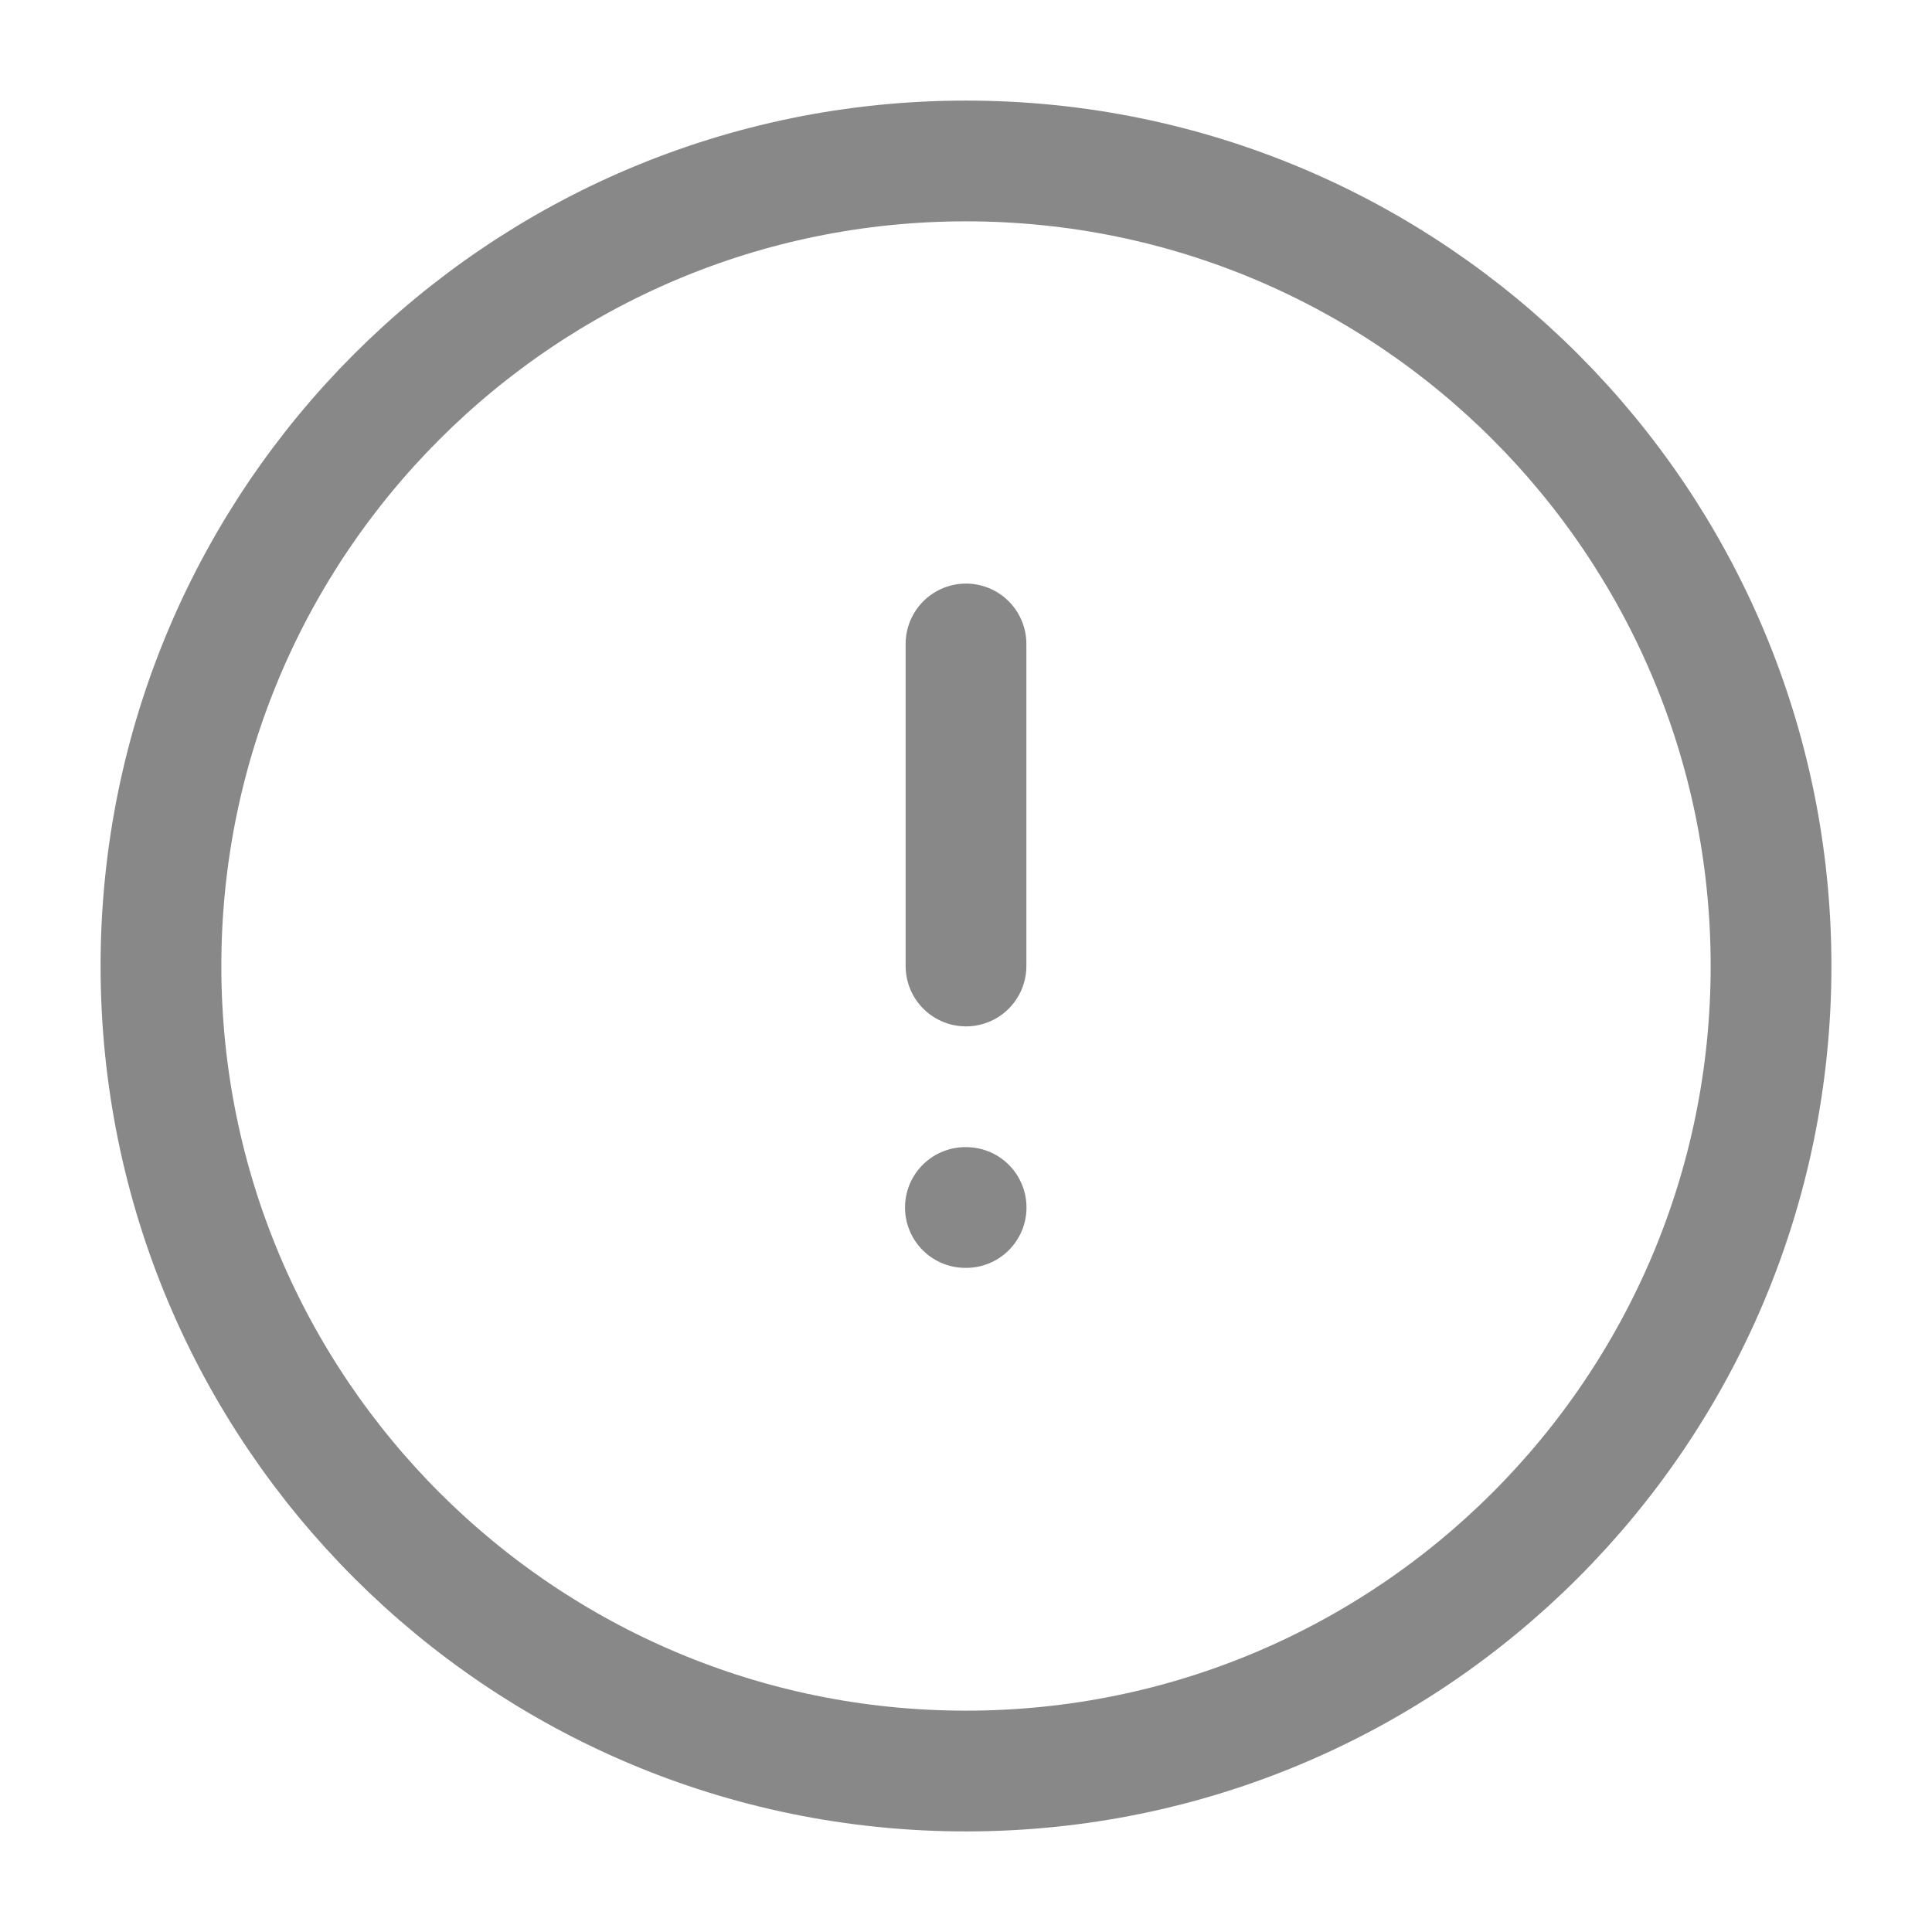
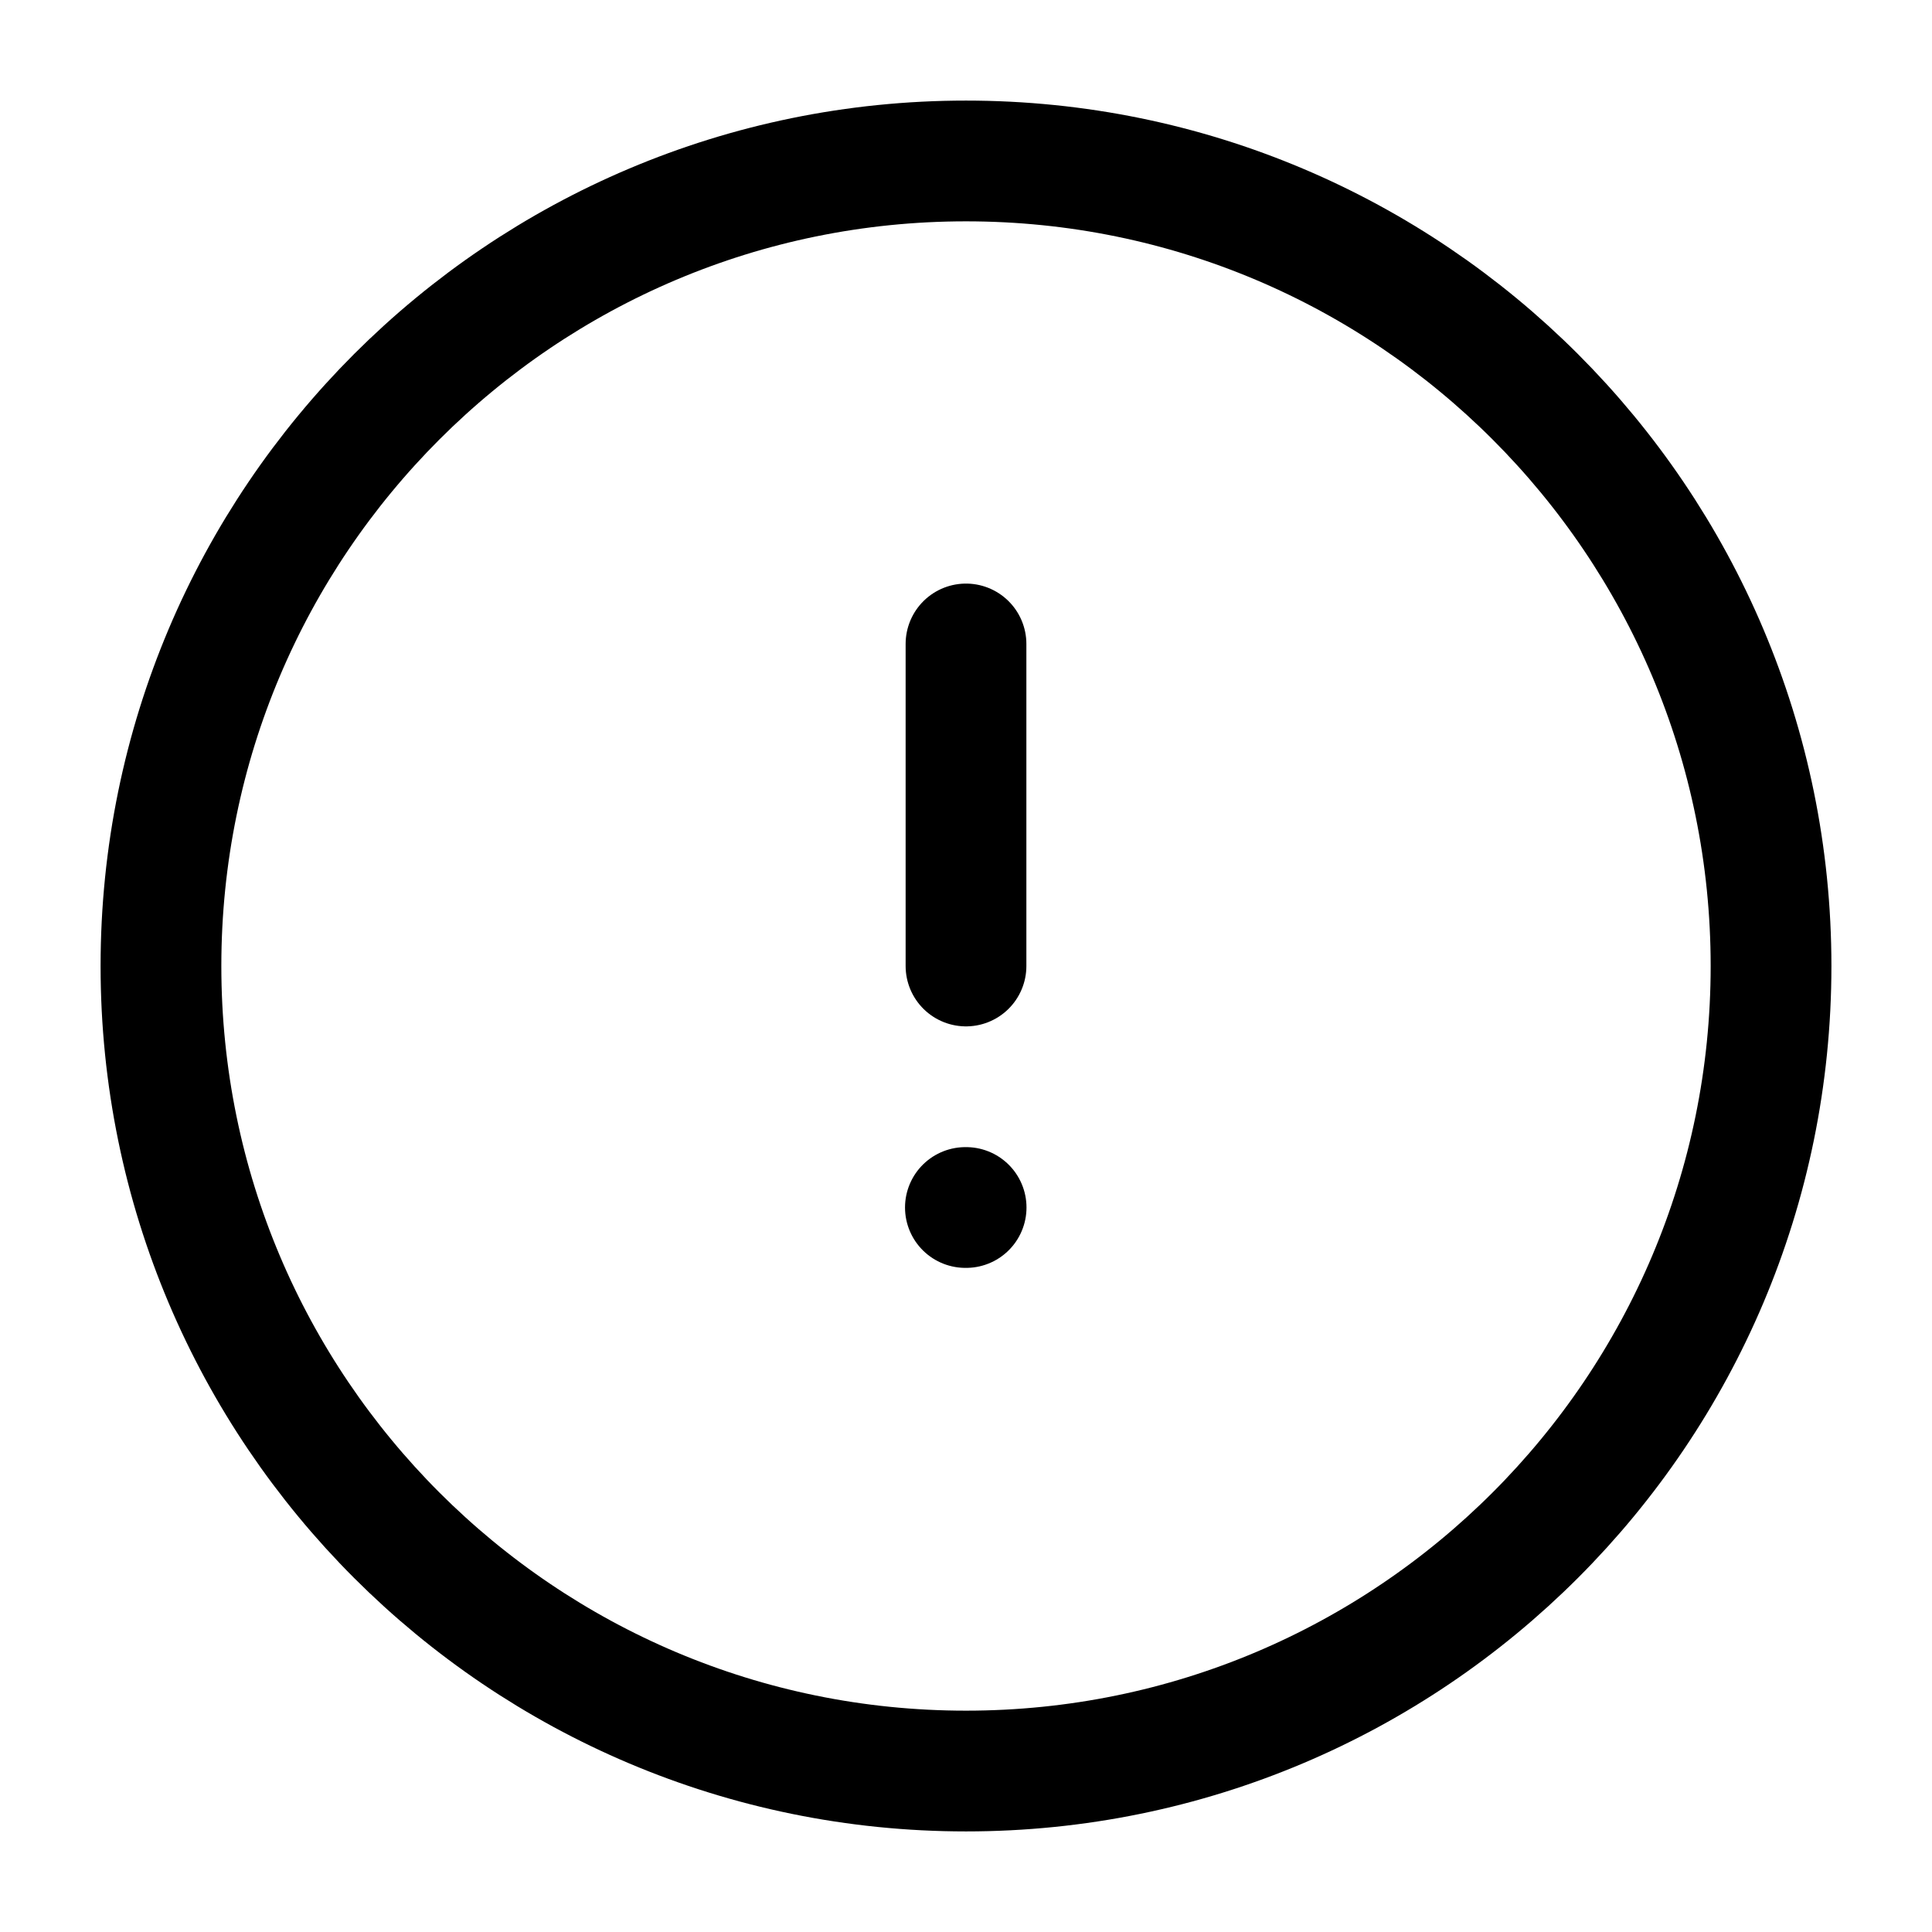
<svg xmlns="http://www.w3.org/2000/svg" width="16" height="16" viewBox="0 0 16 16" fill="none">
-   <path d="M8 14.667C11.682 14.667 14.667 11.682 14.667 8C14.667 4.318 11.682 1.333 8 1.333C4.318 1.333 1.333 4.318 1.333 8C1.333 11.682 4.318 14.667 8 14.667Z" stroke="#888888" stroke-linecap="round" stroke-linejoin="round" />
-   <path d="M7.995 10H8.001M8 8V5.333" stroke="#888888" stroke-linecap="round" stroke-linejoin="round" />
+   <path d="M8 14.667C11.682 14.667 14.667 11.682 14.667 8C14.667 4.318 11.682 1.333 8 1.333C4.318 1.333 1.333 4.318 1.333 8C1.333 11.682 4.318 14.667 8 14.667Z" stroke="currentColor" stroke-linecap="round" stroke-linejoin="round" />
+   <path d="M7.995 10H8.001M8 8V5.333" stroke="currentColor" stroke-linecap="round" stroke-linejoin="round" />
</svg>
